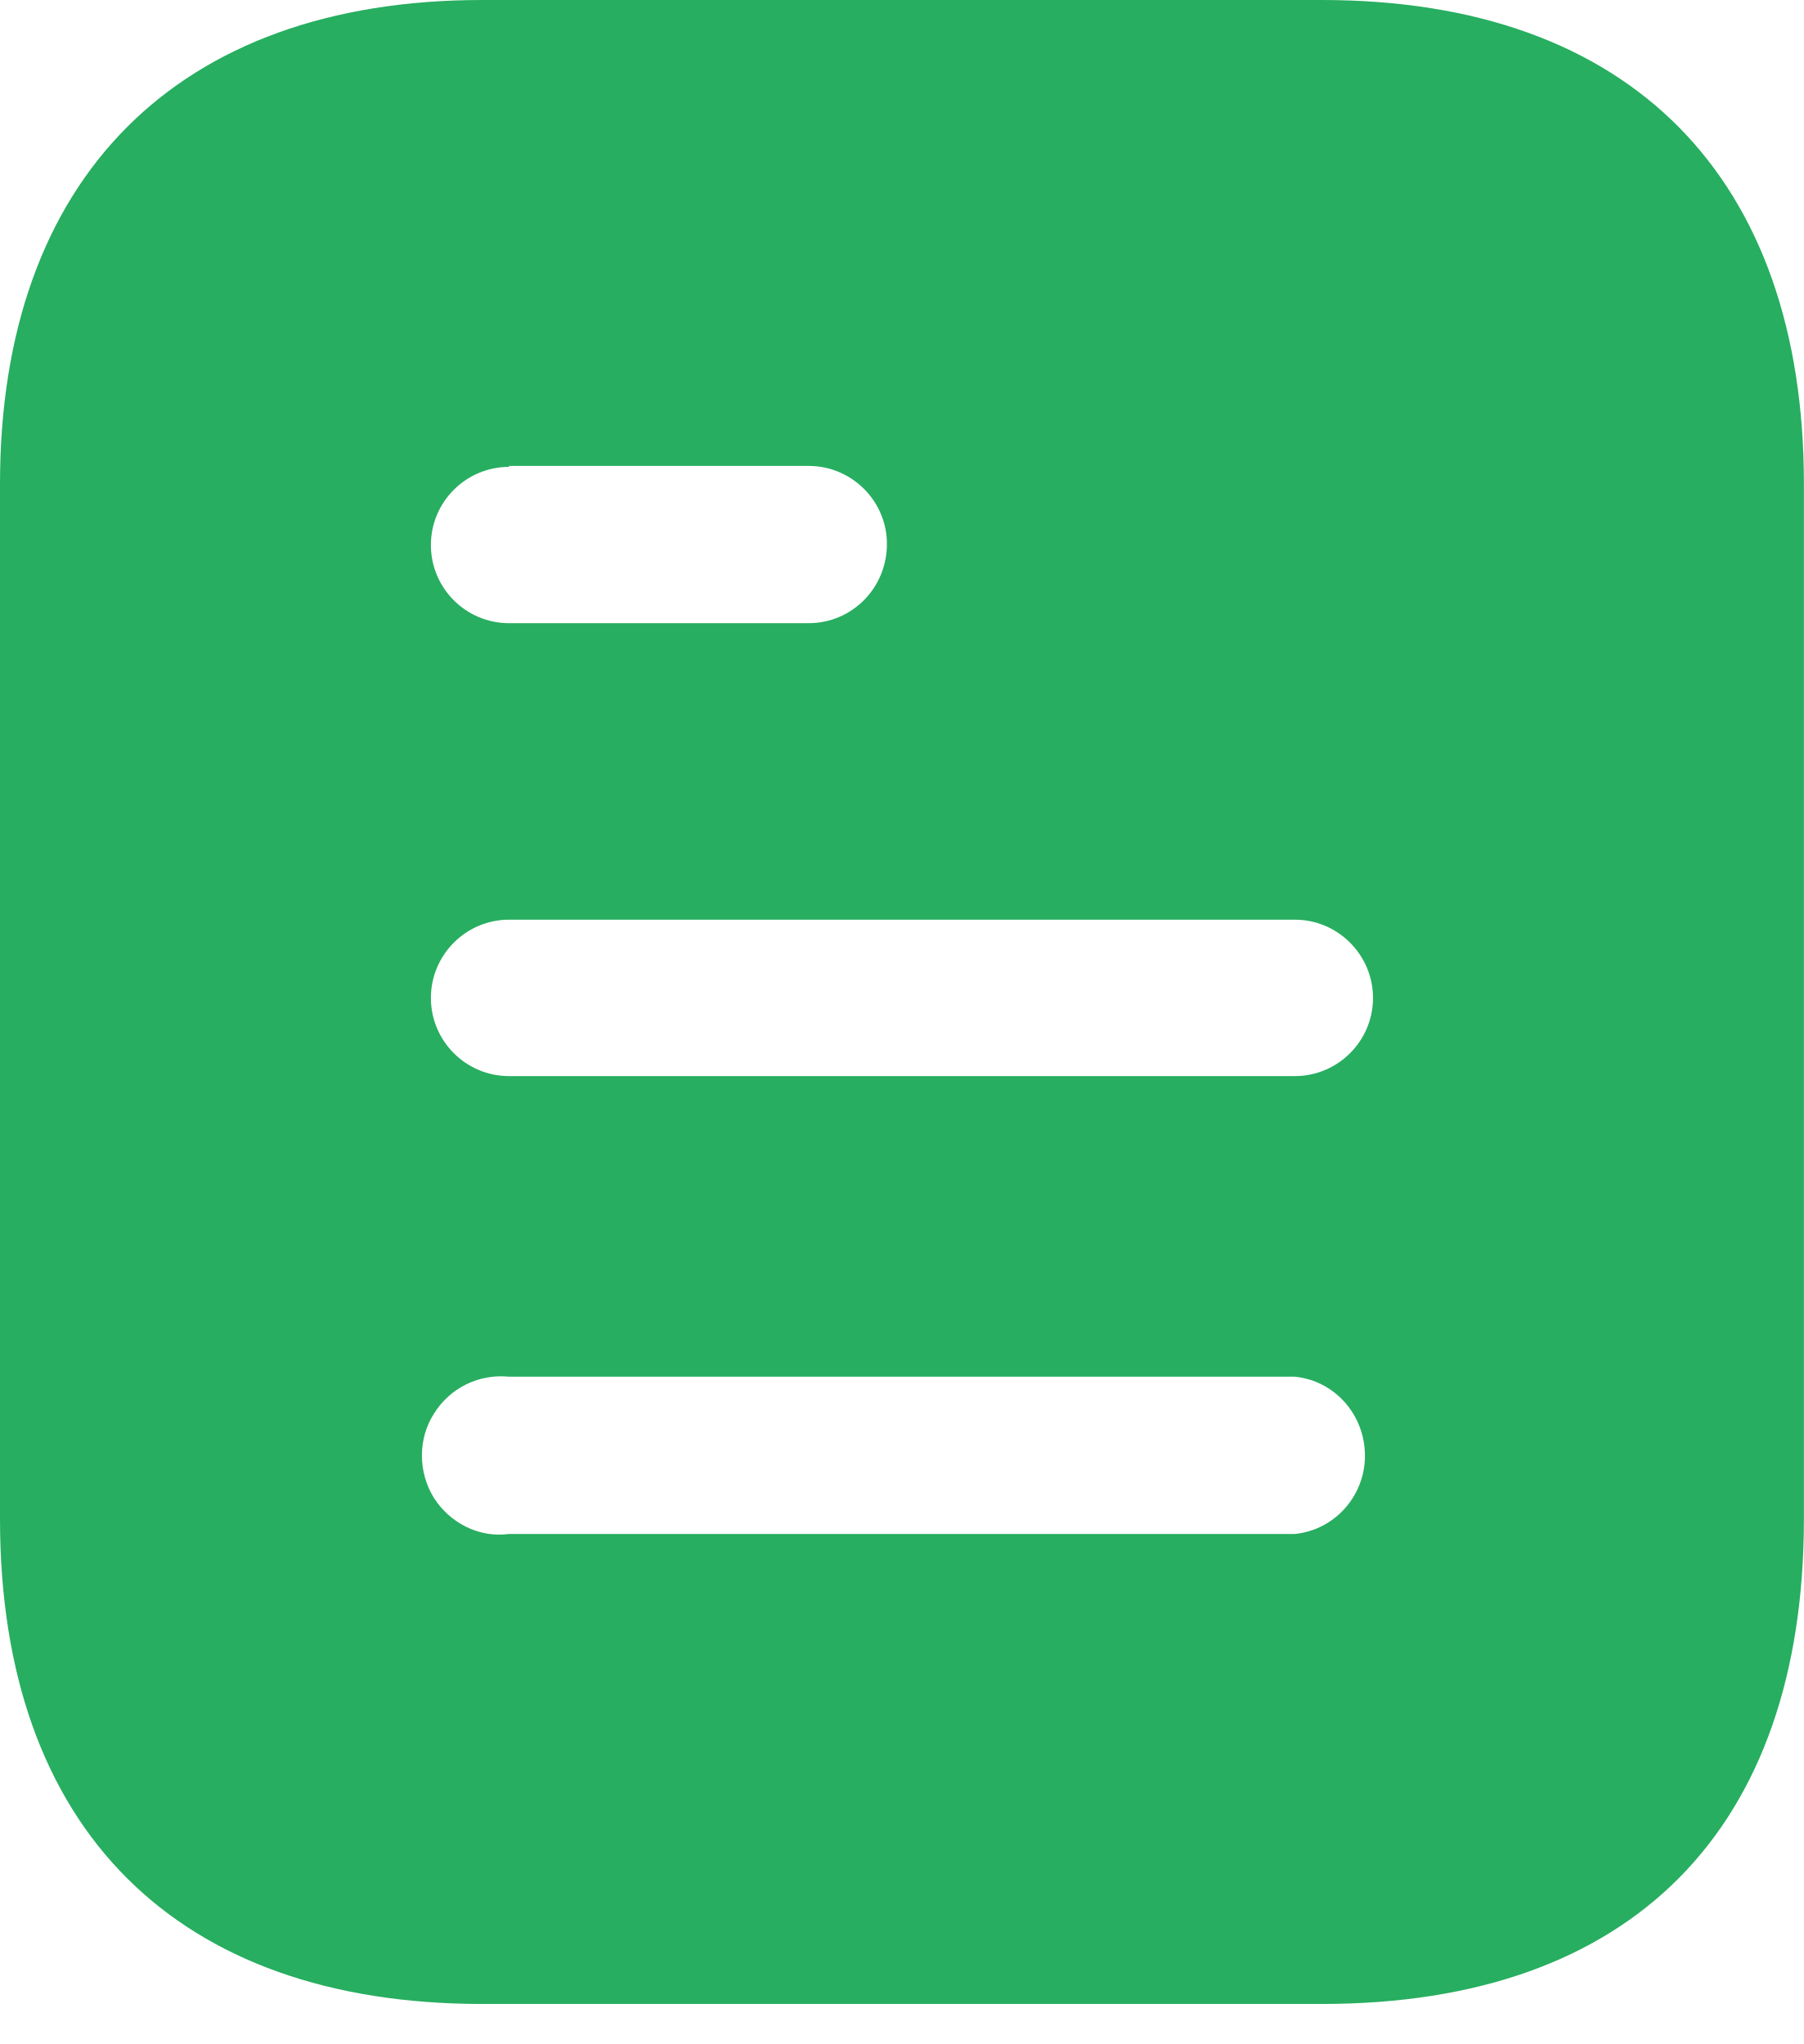
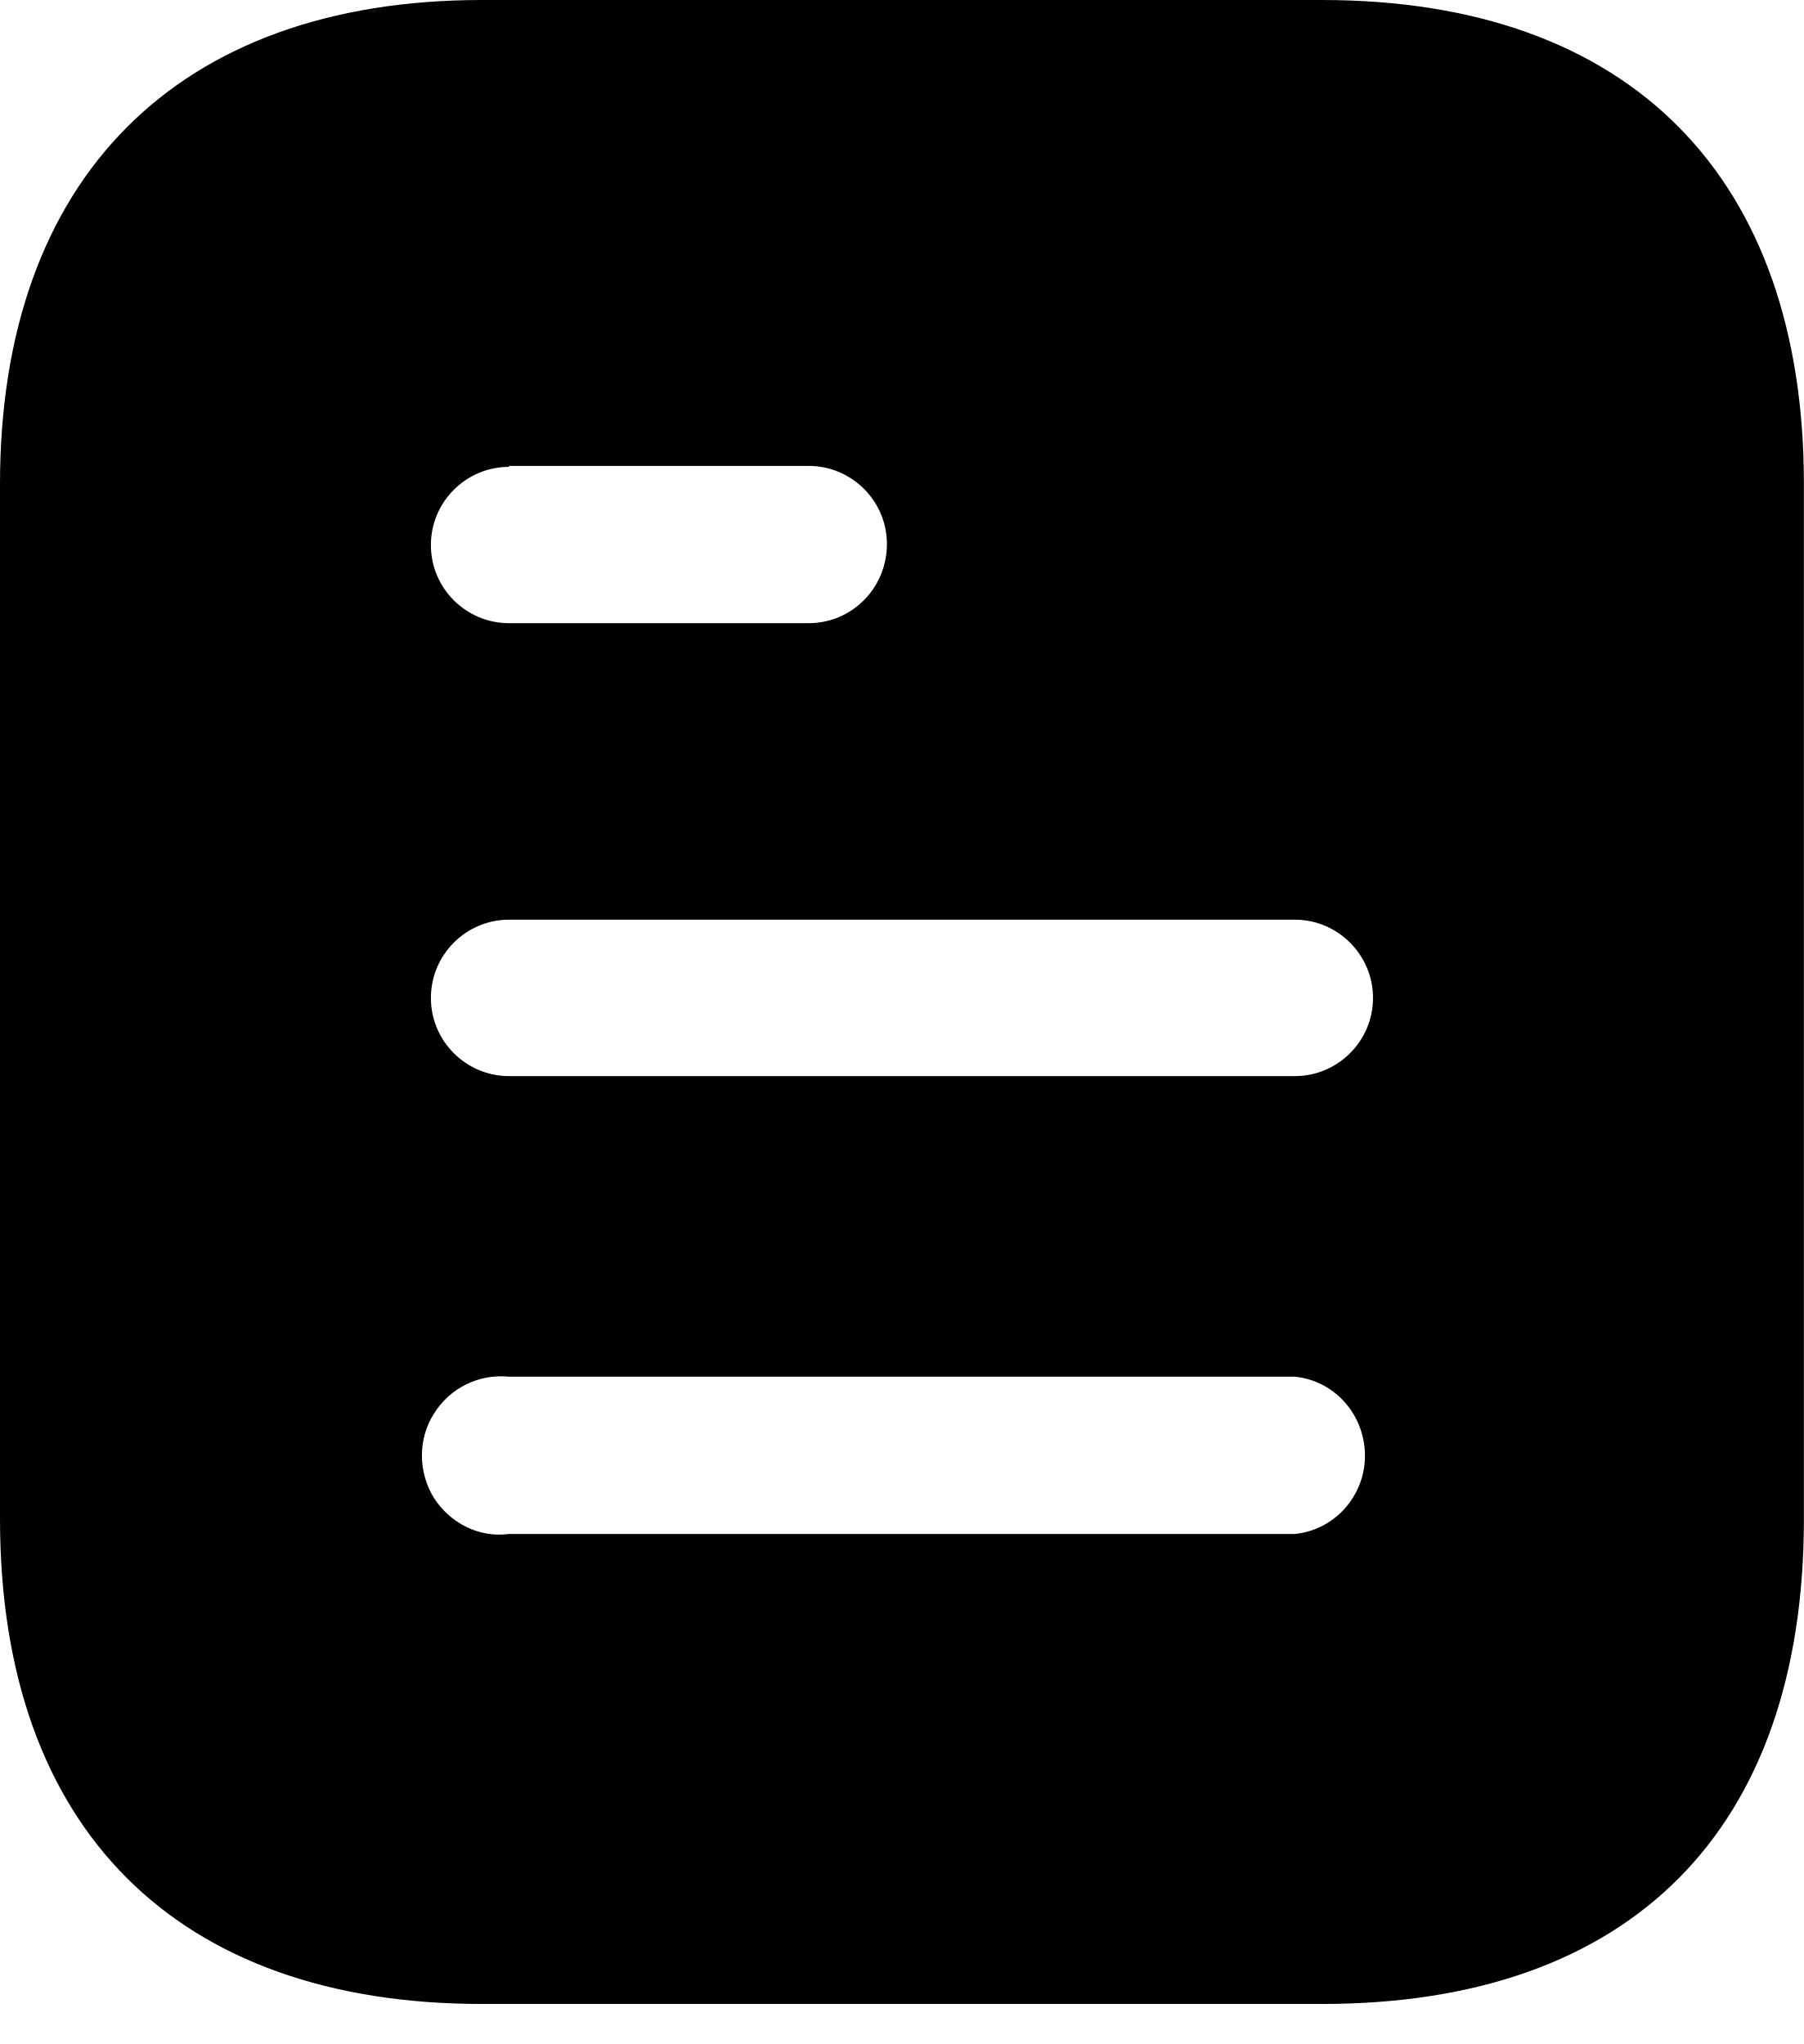
- <svg xmlns="http://www.w3.org/2000/svg" width="15" height="17" viewBox="0 0 15 17" fill="none">
-   <path fill="#27AE60" fill-rule="evenodd" clip-rule="evenodd" d="M4.008 0H10.992C13.567 0 15 1.483 15 4.025V12.633C15 15.217 13.567 16.667 10.992 16.667H4.008C1.475 16.667 0 15.217 0 12.633V4.025C0 1.483 1.475 0 4.008 0ZM4.233 3.883V3.875H6.724C7.083 3.875 7.375 4.167 7.375 4.524C7.375 4.892 7.083 5.183 6.724 5.183H4.233C3.874 5.183 3.583 4.892 3.583 4.533C3.583 4.175 3.874 3.883 4.233 3.883ZM4.233 8.95H10.767C11.125 8.95 11.417 8.658 11.417 8.3C11.417 7.942 11.125 7.649 10.767 7.649H4.233C3.874 7.649 3.583 7.942 3.583 8.3C3.583 8.658 3.874 8.95 4.233 8.95ZM4.233 12.758H10.767C11.099 12.725 11.35 12.441 11.35 12.108C11.35 11.767 11.099 11.483 10.767 11.45H4.233C3.983 11.425 3.742 11.542 3.608 11.758C3.475 11.967 3.475 12.242 3.608 12.458C3.742 12.667 3.983 12.792 4.233 12.758Z" />
+ <svg xmlns="http://www.w3.org/2000/svg" width="15" height="17" viewBox="0 0 15 17" fill="currentColor">
+   <path fill="currentColor" fill-rule="evenodd" clip-rule="evenodd" d="M4.008 0H10.992C13.567 0 15 1.483 15 4.025V12.633C15 15.217 13.567 16.667 10.992 16.667H4.008C1.475 16.667 0 15.217 0 12.633V4.025C0 1.483 1.475 0 4.008 0ZM4.233 3.883V3.875H6.724C7.083 3.875 7.375 4.167 7.375 4.524C7.375 4.892 7.083 5.183 6.724 5.183H4.233C3.874 5.183 3.583 4.892 3.583 4.533C3.583 4.175 3.874 3.883 4.233 3.883ZM4.233 8.95H10.767C11.125 8.95 11.417 8.658 11.417 8.3C11.417 7.942 11.125 7.649 10.767 7.649H4.233C3.874 7.649 3.583 7.942 3.583 8.3C3.583 8.658 3.874 8.95 4.233 8.95ZM4.233 12.758H10.767C11.099 12.725 11.35 12.441 11.35 12.108C11.35 11.767 11.099 11.483 10.767 11.45H4.233C3.983 11.425 3.742 11.542 3.608 11.758C3.475 11.967 3.475 12.242 3.608 12.458C3.742 12.667 3.983 12.792 4.233 12.758Z" />
</svg>
